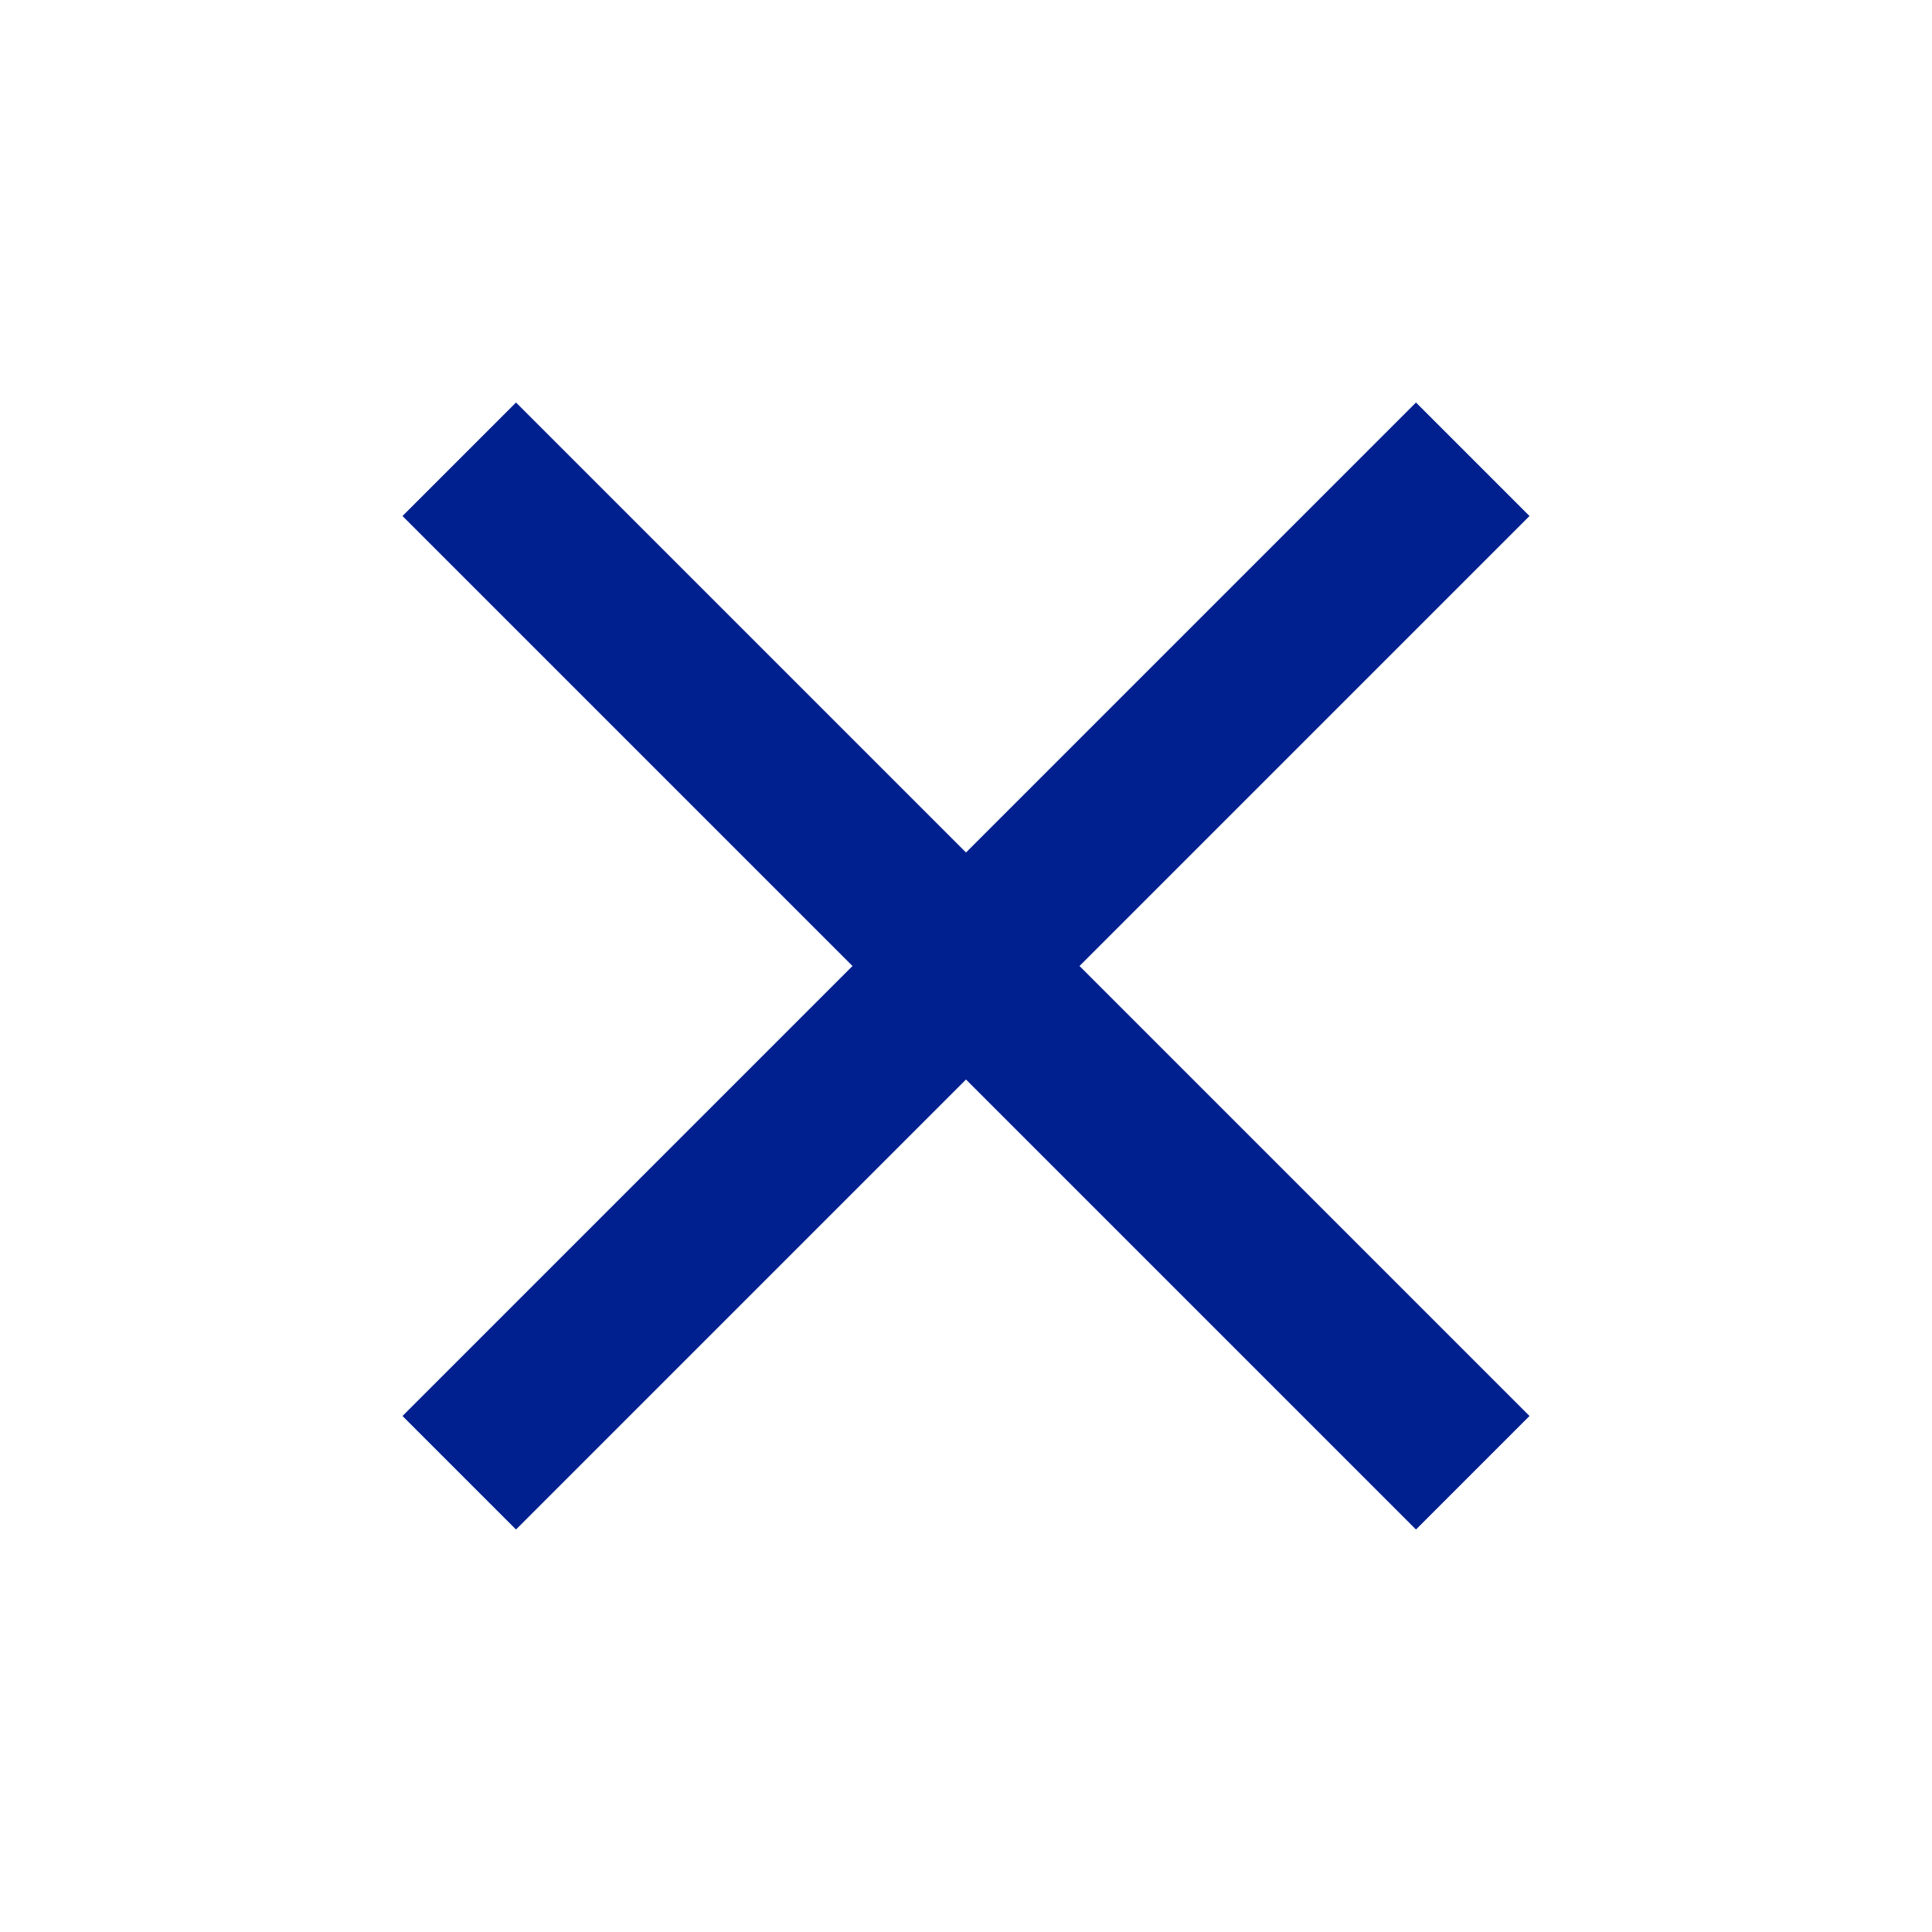
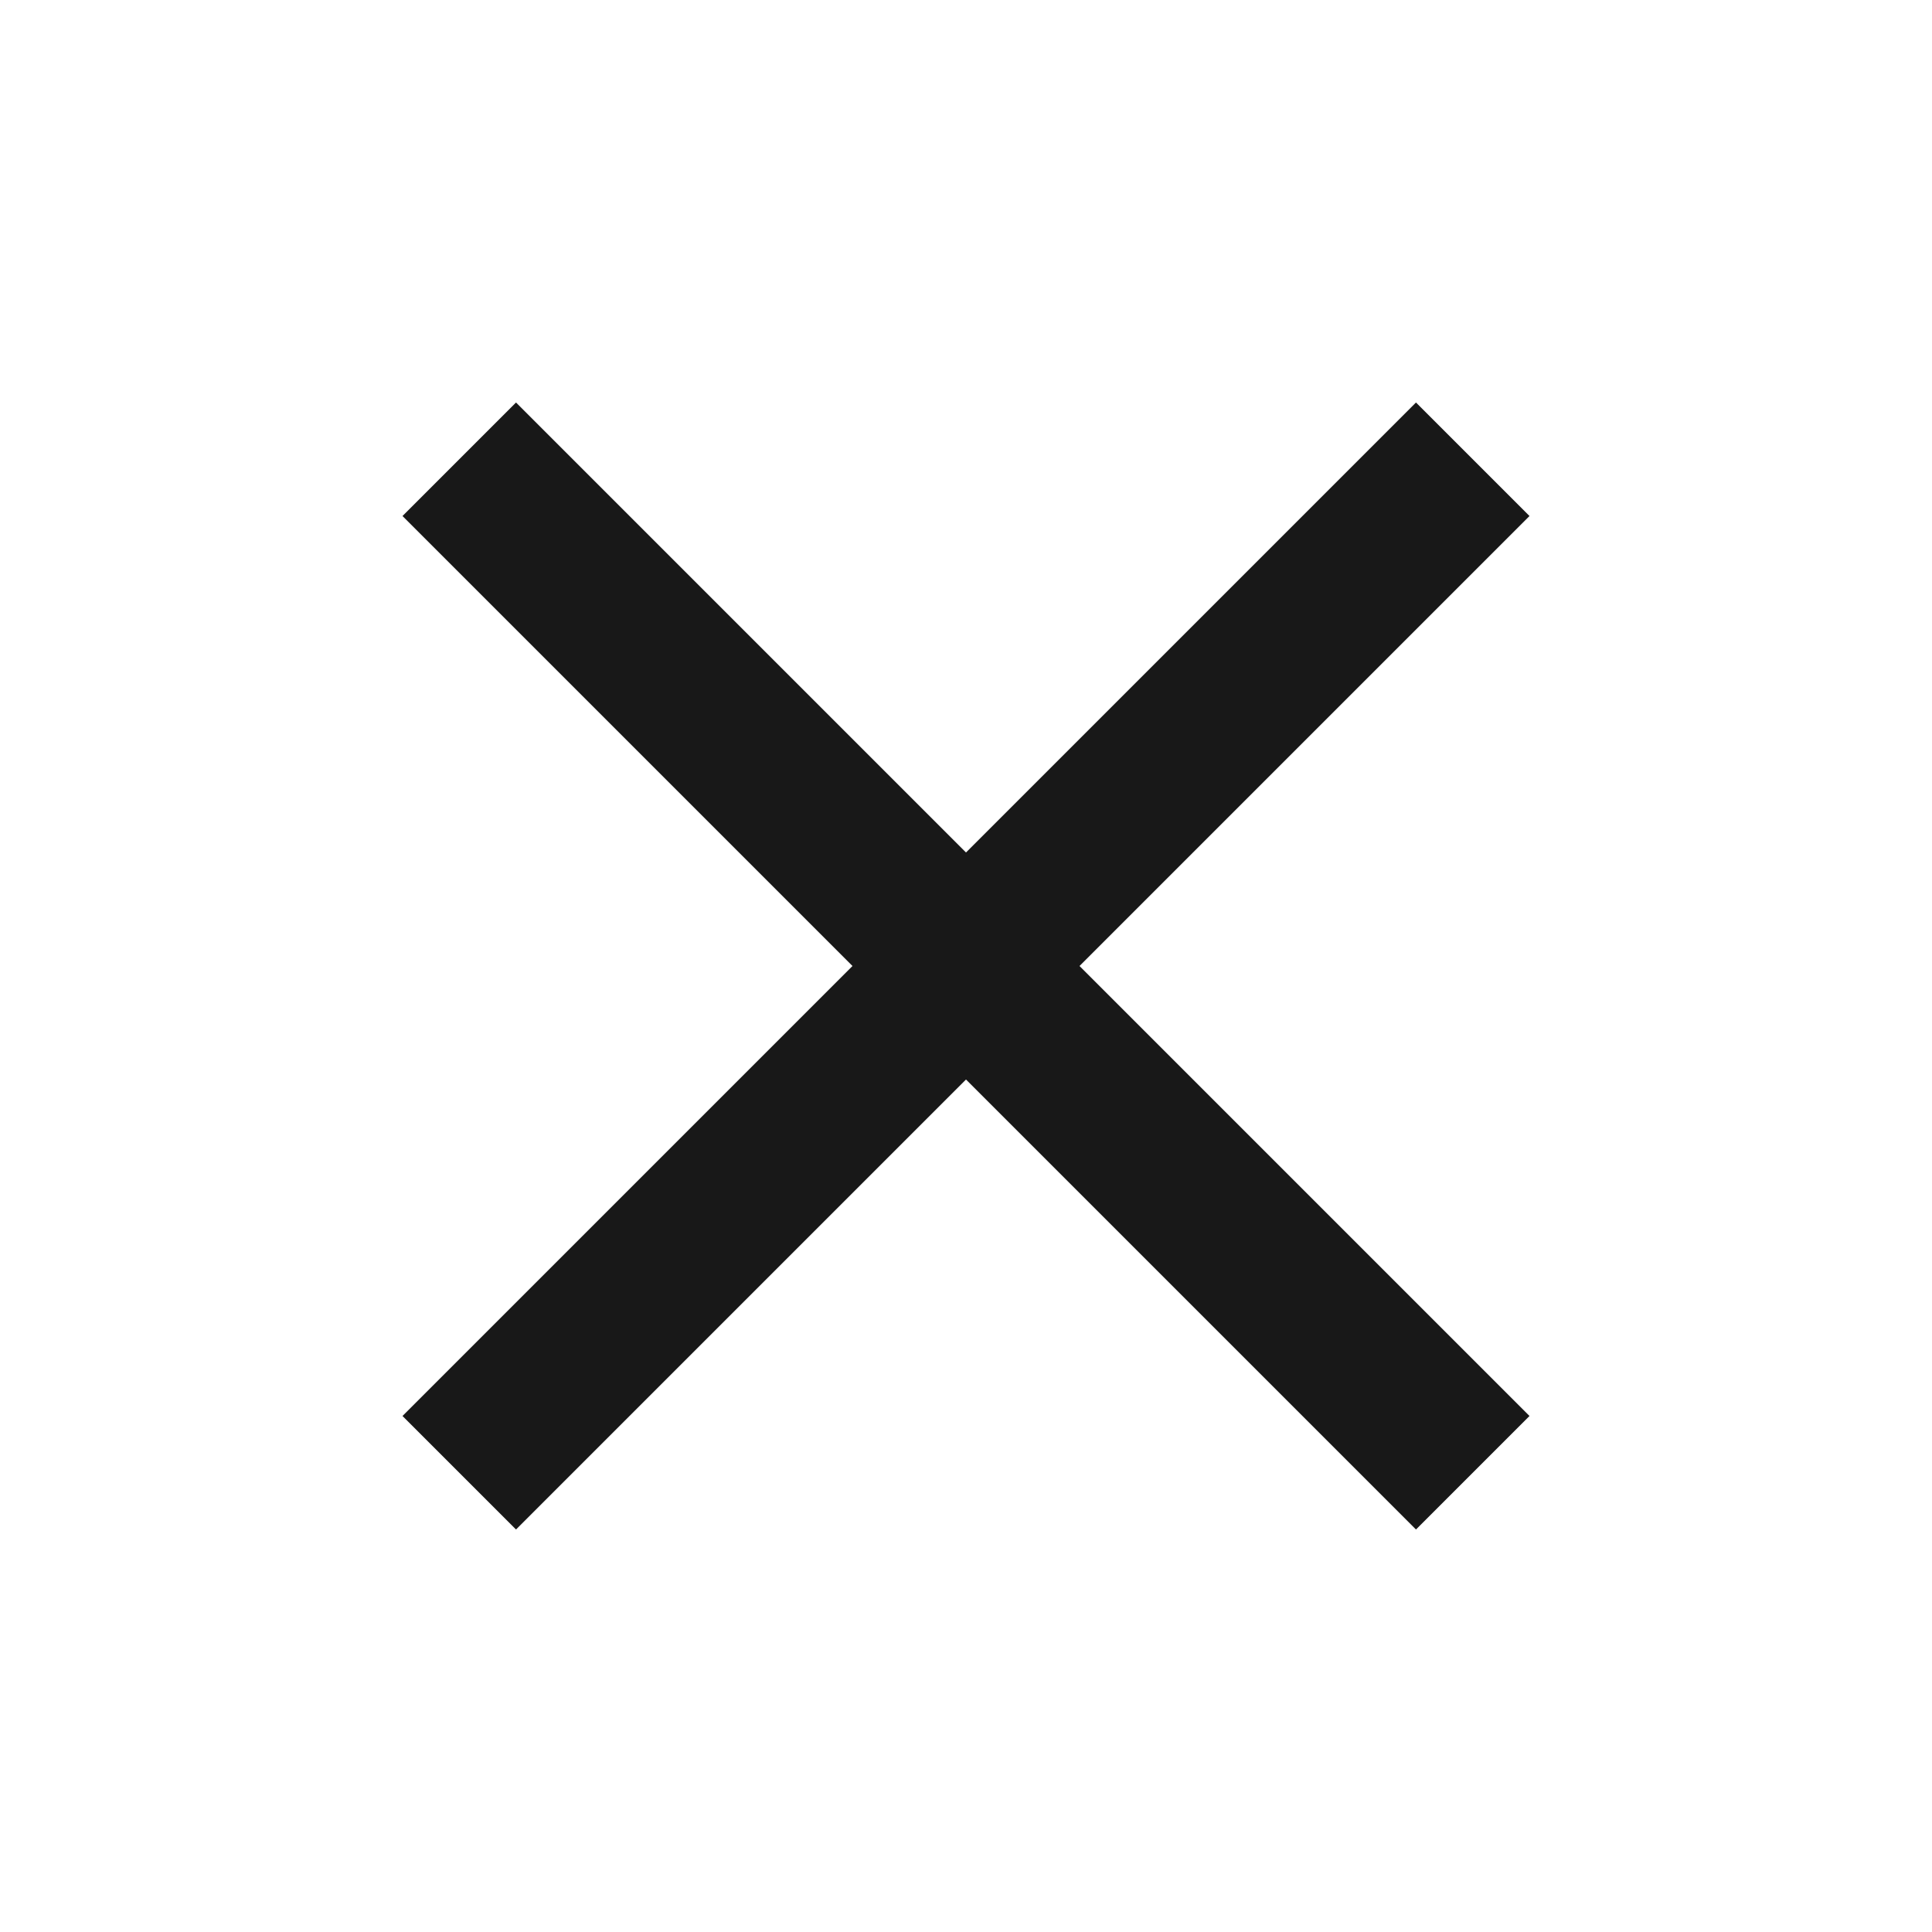
<svg xmlns="http://www.w3.org/2000/svg" width="24" height="24" viewBox="0 0 24 24" fill="none">
-   <path d="M19 6.41L17.59 5L12 10.59L6.41 5L5 6.41L10.59 12L5 17.59L6.41 19L12 13.41L17.59 19L19 17.59L13.41 12L19 6.41Z" fill="#00208F" />
+   <path d="M19 6.41L17.59 5L12 10.59L6.41 5L5 6.41L10.59 12L5 17.59L6.41 19L12 13.41L17.59 19L19 17.59L13.41 12L19 6.41Z" fill="#181818" />
</svg>
